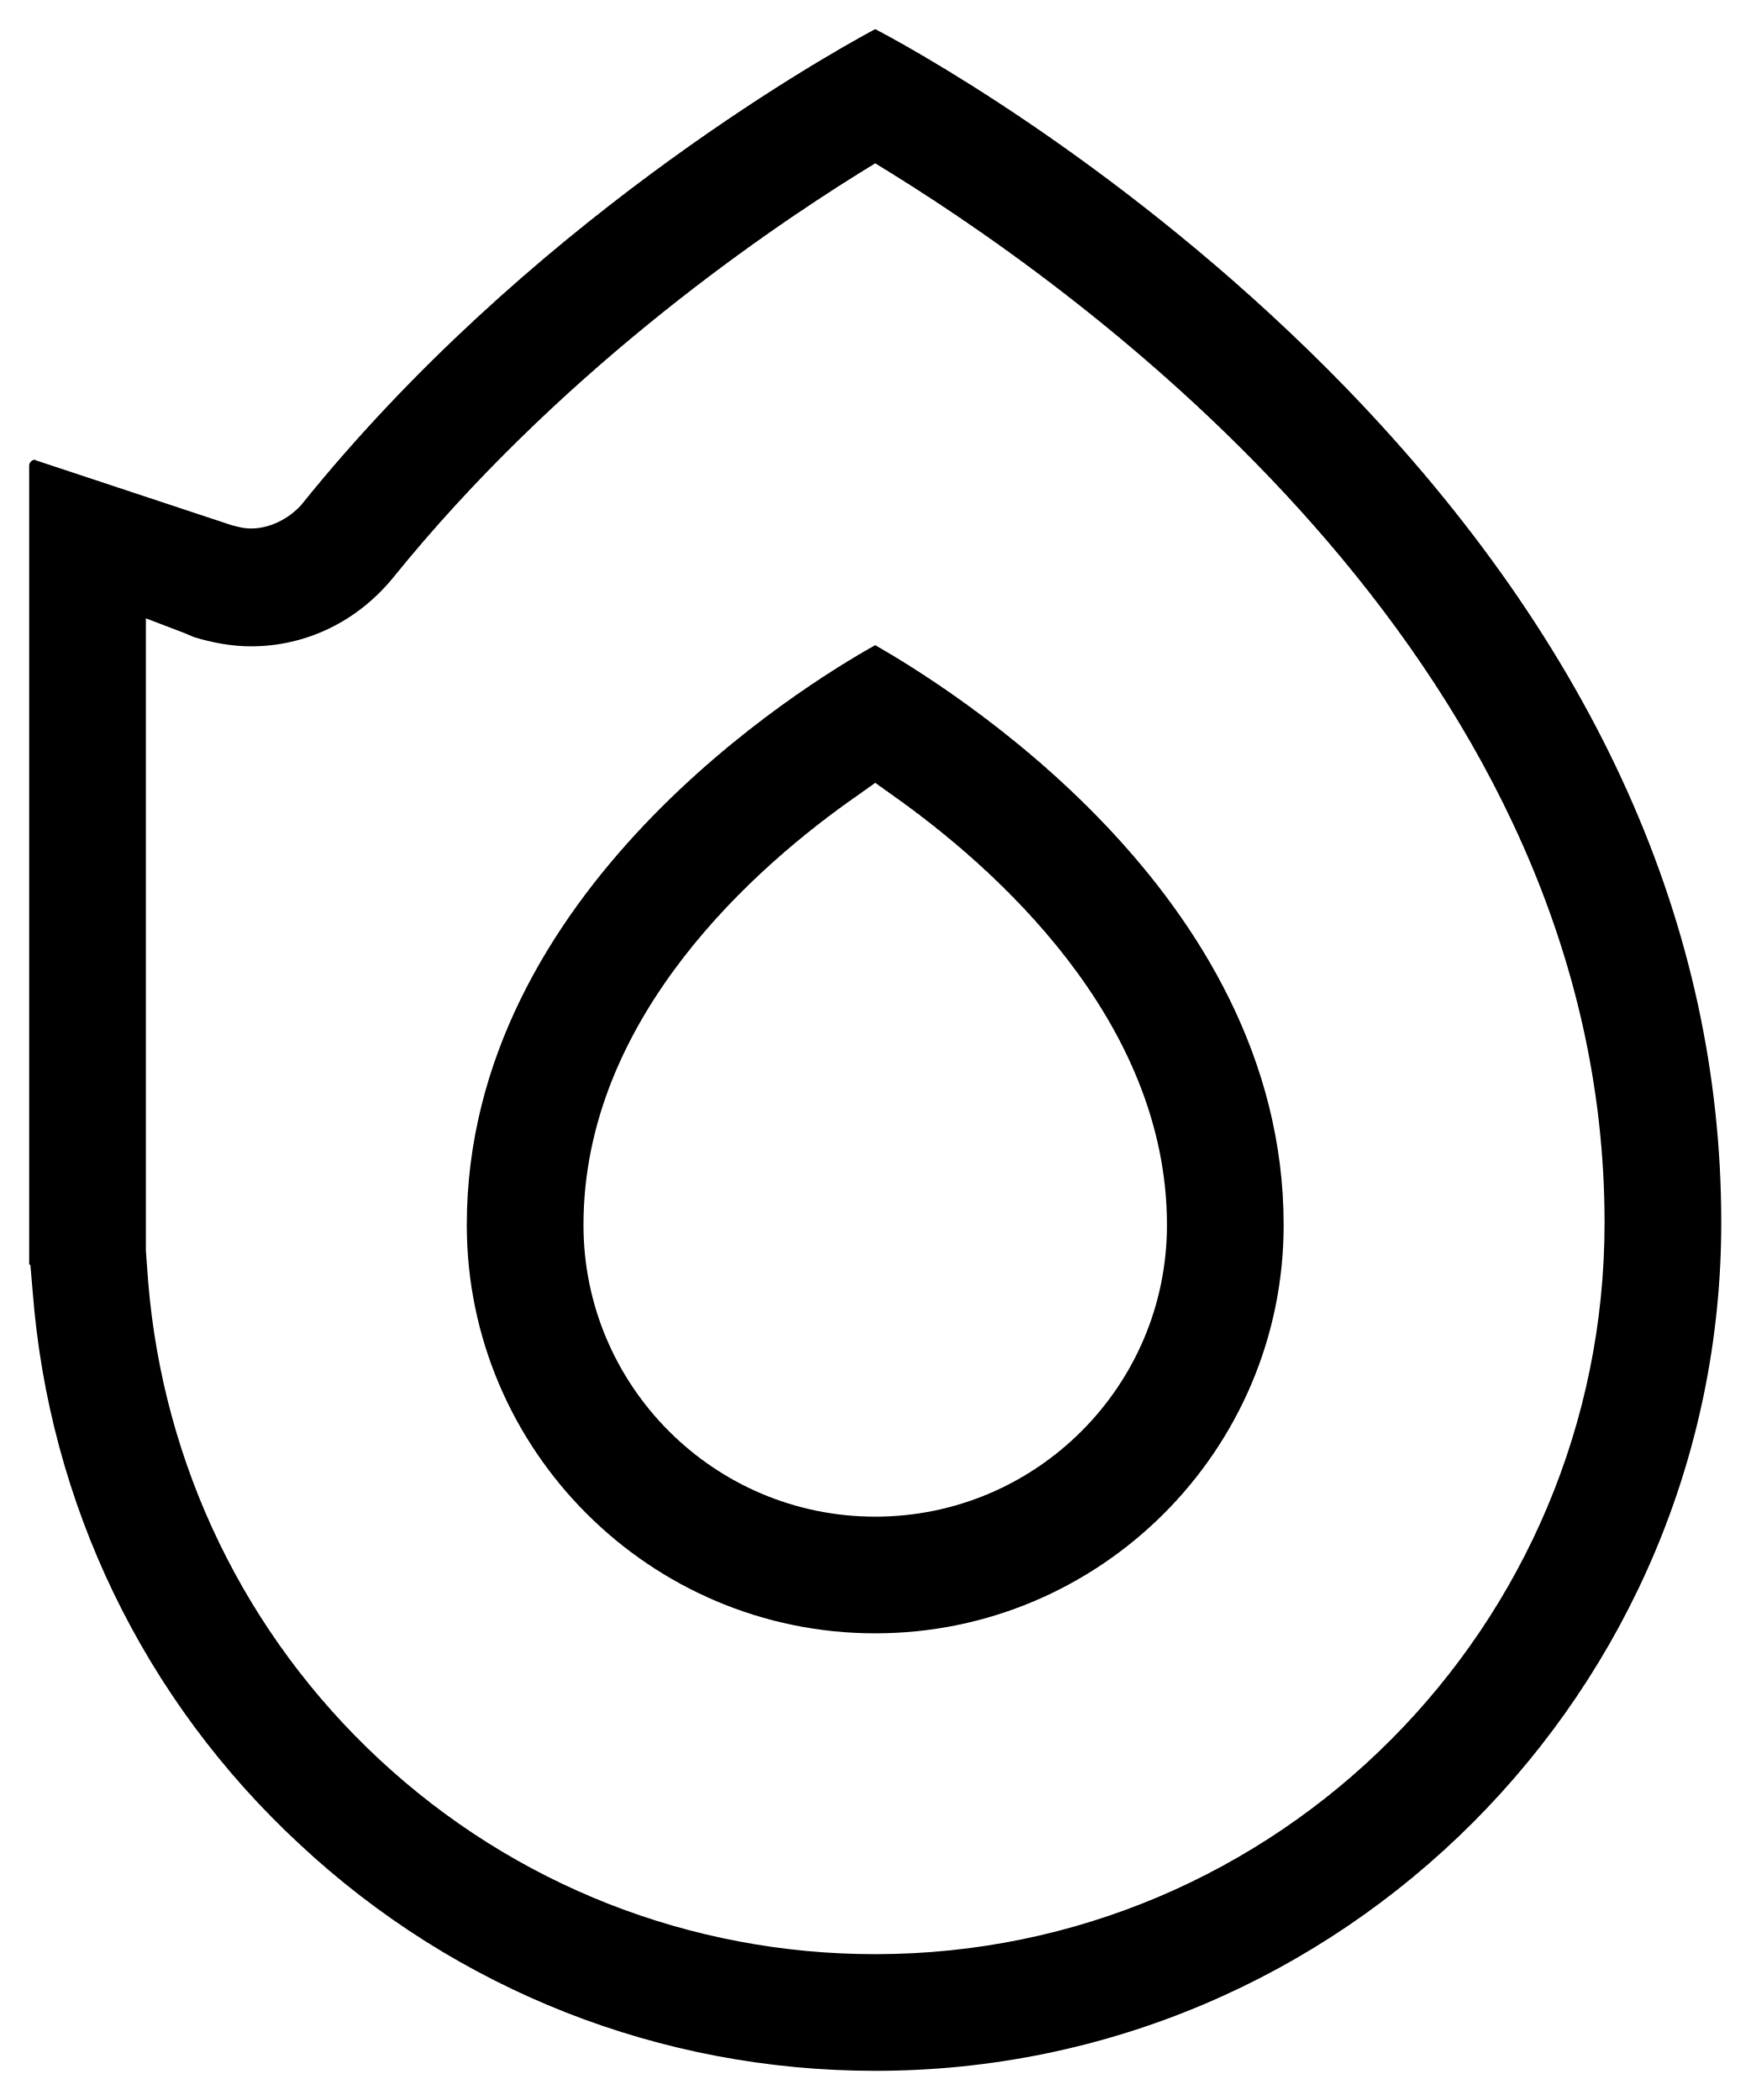
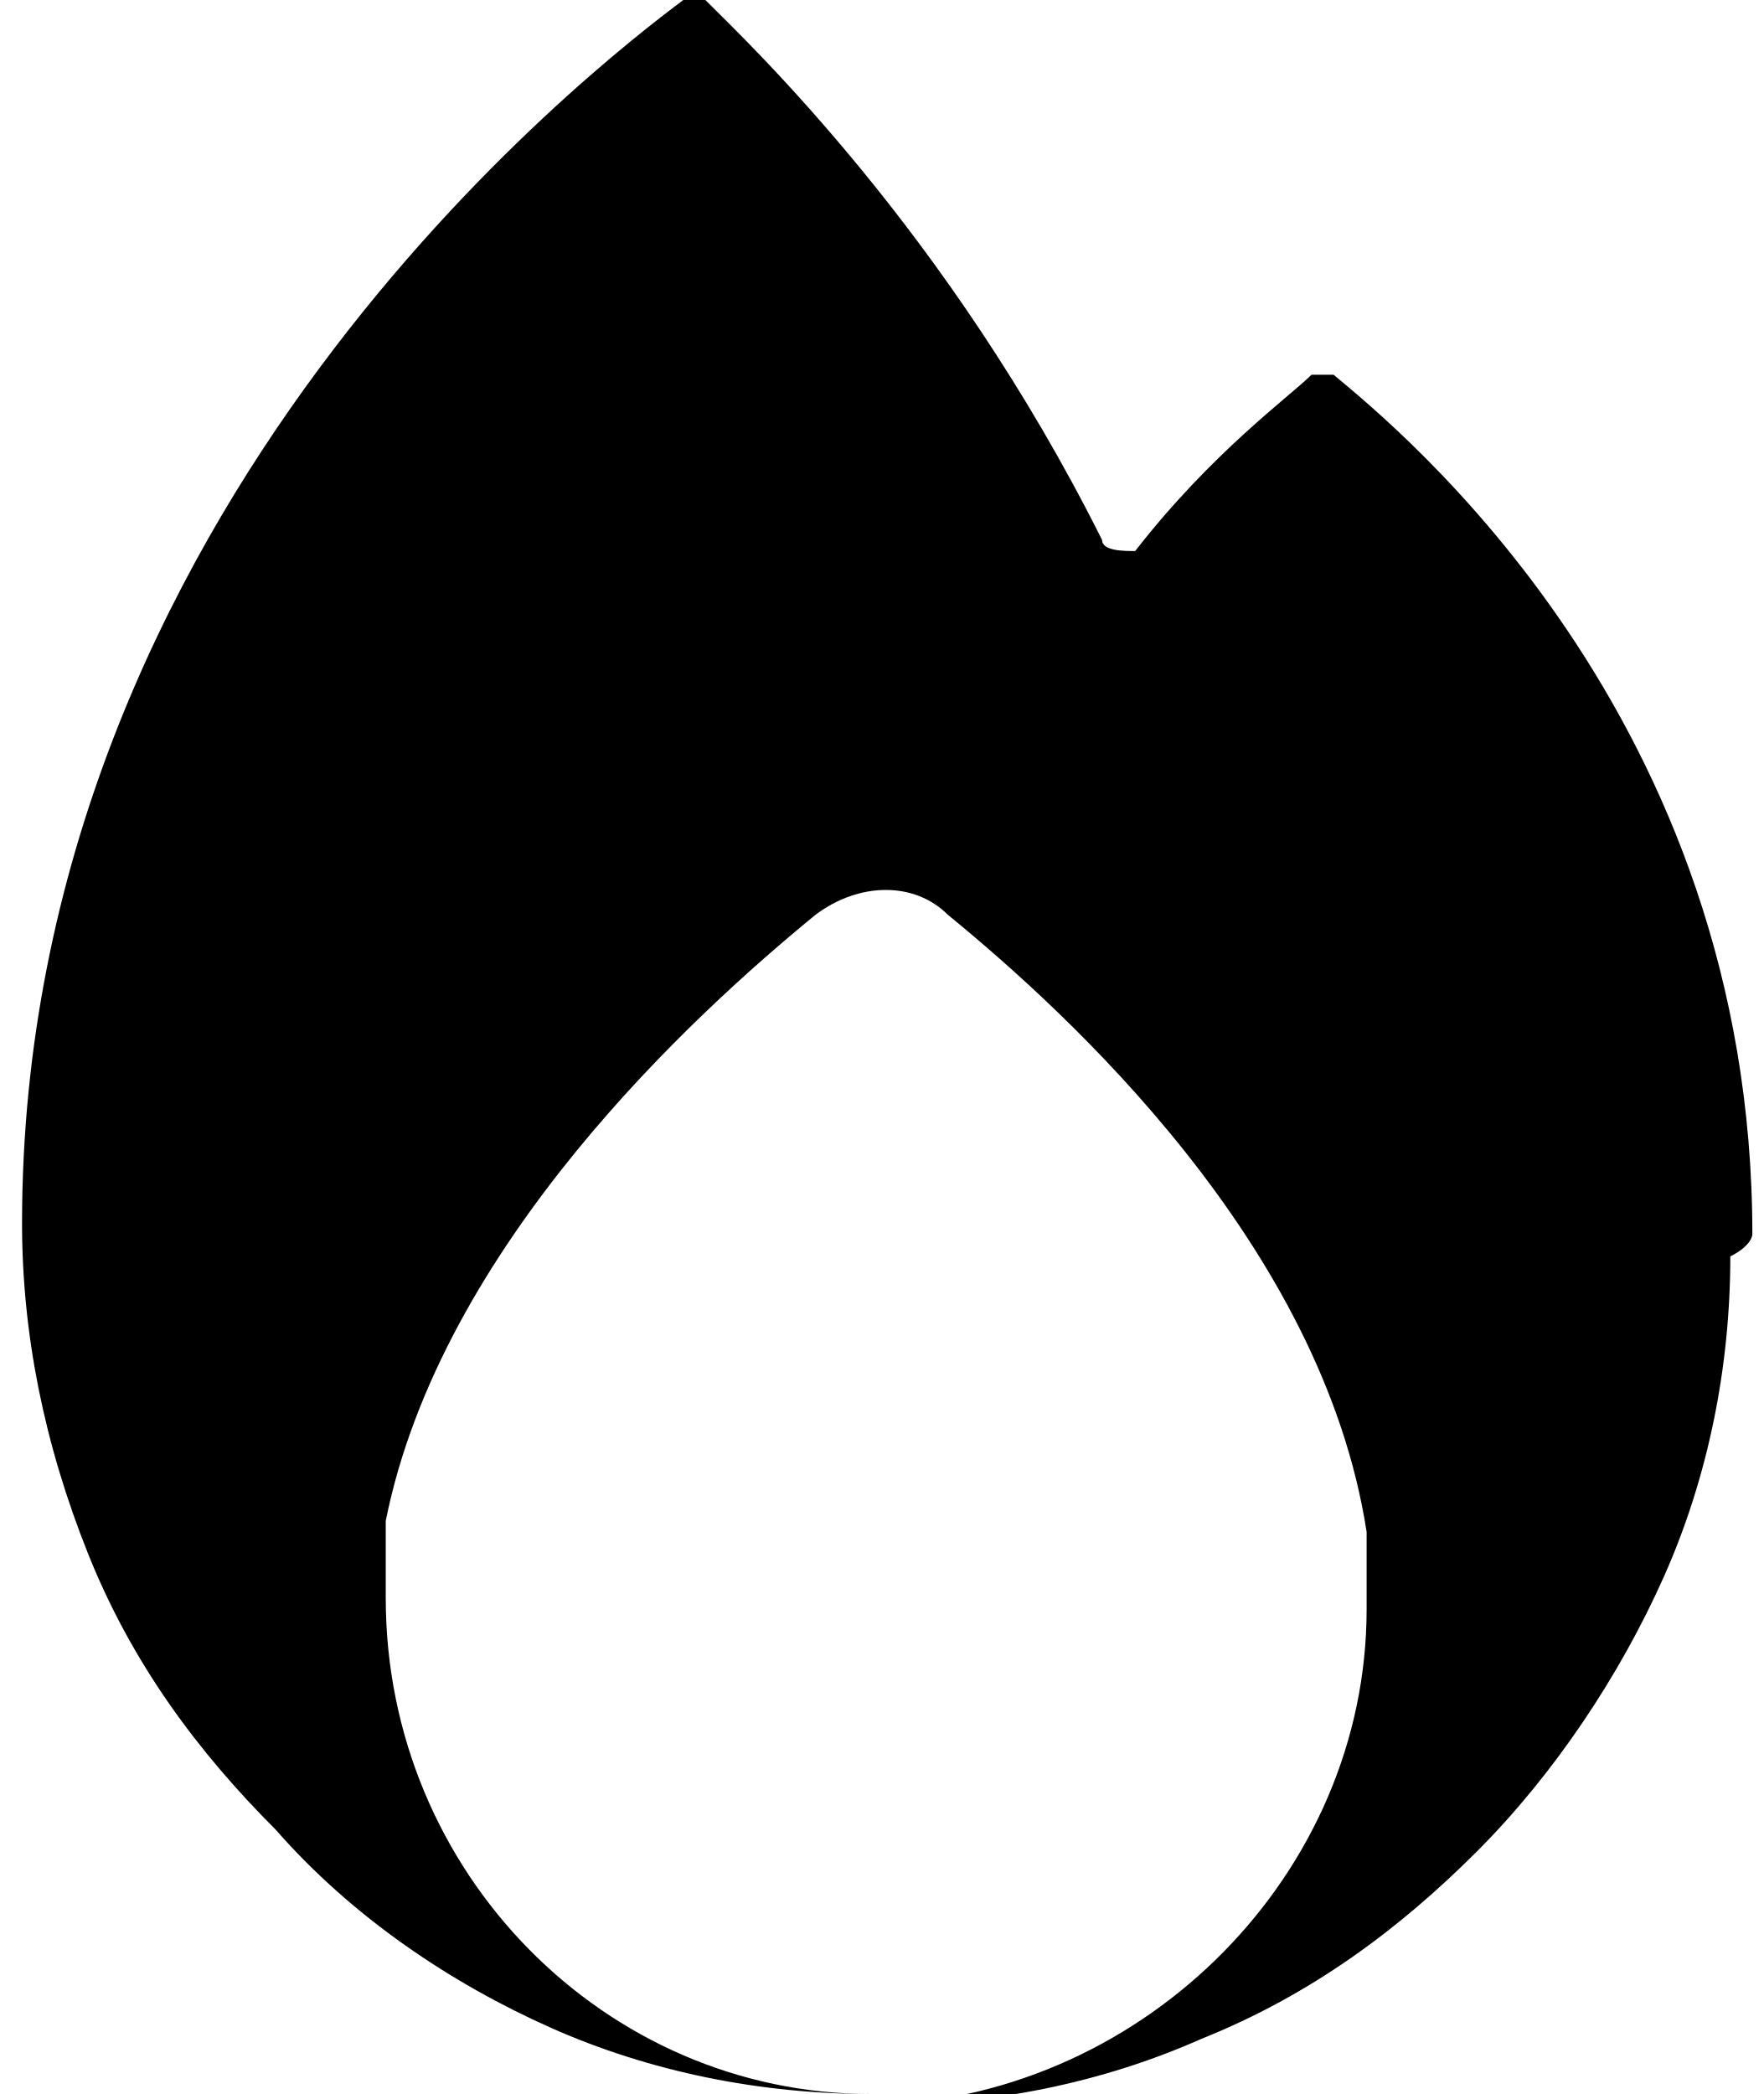
- <svg xmlns="http://www.w3.org/2000/svg" version="1.1" id="Слой_1" x="0px" y="0px" viewBox="0 0 150 180" style="enable-background:new 0 0 150 180;" xml:space="preserve">
-   <g>
-     <path d="M75,55.3c-6.1,3.4-35,21.1-35,49.7c0,19.3,15.7,35,35,35s35-15.7,35-35C110,76.5,81.1,58.8,75,55.3z M75,130   c-13.8,0-25-11.2-25-25c0-17.8,14.8-30.8,23.6-36.9l1.4-1l1.4,1C85.2,74.3,100,87.4,100,105C100,118.8,88.8,130,75,130z" />
-     <path d="M115.3,33.2c-17-17.5-35-27.9-40.1-30.6L75,2.5l0,0c0,0,0,0,0,0s0,0,0,0l0,0l-0.2,0.1C70,5.2,45,19.4,25.8,43.3l0,0l0,0   c-1.1,1.2-2.7,2-4.3,2c-0.7,0-1.3-0.2-1.7-0.3L3.2,39.5c-0.1,0-0.2-0.1-0.2-0.1c-0.2,0-0.5,0.2-0.5,0.5v64.9v3.6h0.1l0.2,2.3   c1.4,18.2,9.5,35,22.9,47.4c13.4,12.5,30.9,19.4,49.3,19.4c40,0,72.5-32.6,72.5-72.7C147.5,79.4,136.7,55.3,115.3,33.2z M75,167.5   c-15.8,0-30.9-5.9-42.5-16.7C21,140.1,14,125.6,12.7,109.9l-0.2-2.7l0-0.1V107v-2.1V56.6V53l3.4,1.3l0.7,0.3   c1.6,0.5,3.3,0.8,4.9,0.8c4.7,0,9.1-2.1,12.2-5.9c13.9-17.2,31-29.1,40-34.7L75,14l1.3,0.8c18.4,11.4,61.2,43,61.2,90   C137.5,139.4,109.5,167.5,75,167.5z" />
-   </g>
+ <svg xmlns="http://www.w3.org/2000/svg" version="1.1" id="Слой_1" x="0px" y="0px" viewBox="0 0 16 19" style="enable-background:new 0 0 16 19;" xml:space="preserve">
+   <path d="M15.9,11.2c0-4.7-3.2-7.3-3.8-7.8c-0.1,0-0.1,0-0.2,0c-0.2,0.2-0.9,0.7-1.6,1.6C10.2,5,10,5,10,4.9C8.6,2.1,6.8,0.4,6.4,0  C6.3,0,6.2,0,6.2,0c-0.8,0.6-6,4.6-6,11.1c0,1,0.2,2,0.6,3c0.4,1,1,1.8,1.7,2.5C3.2,17.4,4.1,18,5,18.4C5.9,18.8,6.9,19,7.9,19  c-2.4,0-4.4-2-4.4-4.5c0-0.2,0-0.4,0-0.7c0,0,0,0,0,0C4,11.3,6.3,9.2,7.4,8.3C7.8,8,8.3,8,8.6,8.3c1.1,0.9,3.4,3,3.8,5.6  c0,0,0,0,0,0c0,0.2,0,0.4,0,0.7c0,2.4-2,4.4-4.4,4.5c1,0,2-0.2,2.9-0.6c1-0.4,1.8-1,2.5-1.7c0.7-0.7,1.3-1.6,1.7-2.5  c0.4-0.9,0.6-1.9,0.6-2.9C15.9,11.3,15.9,11.2,15.9,11.2L15.9,11.2L15.9,11.2z" />
</svg>
